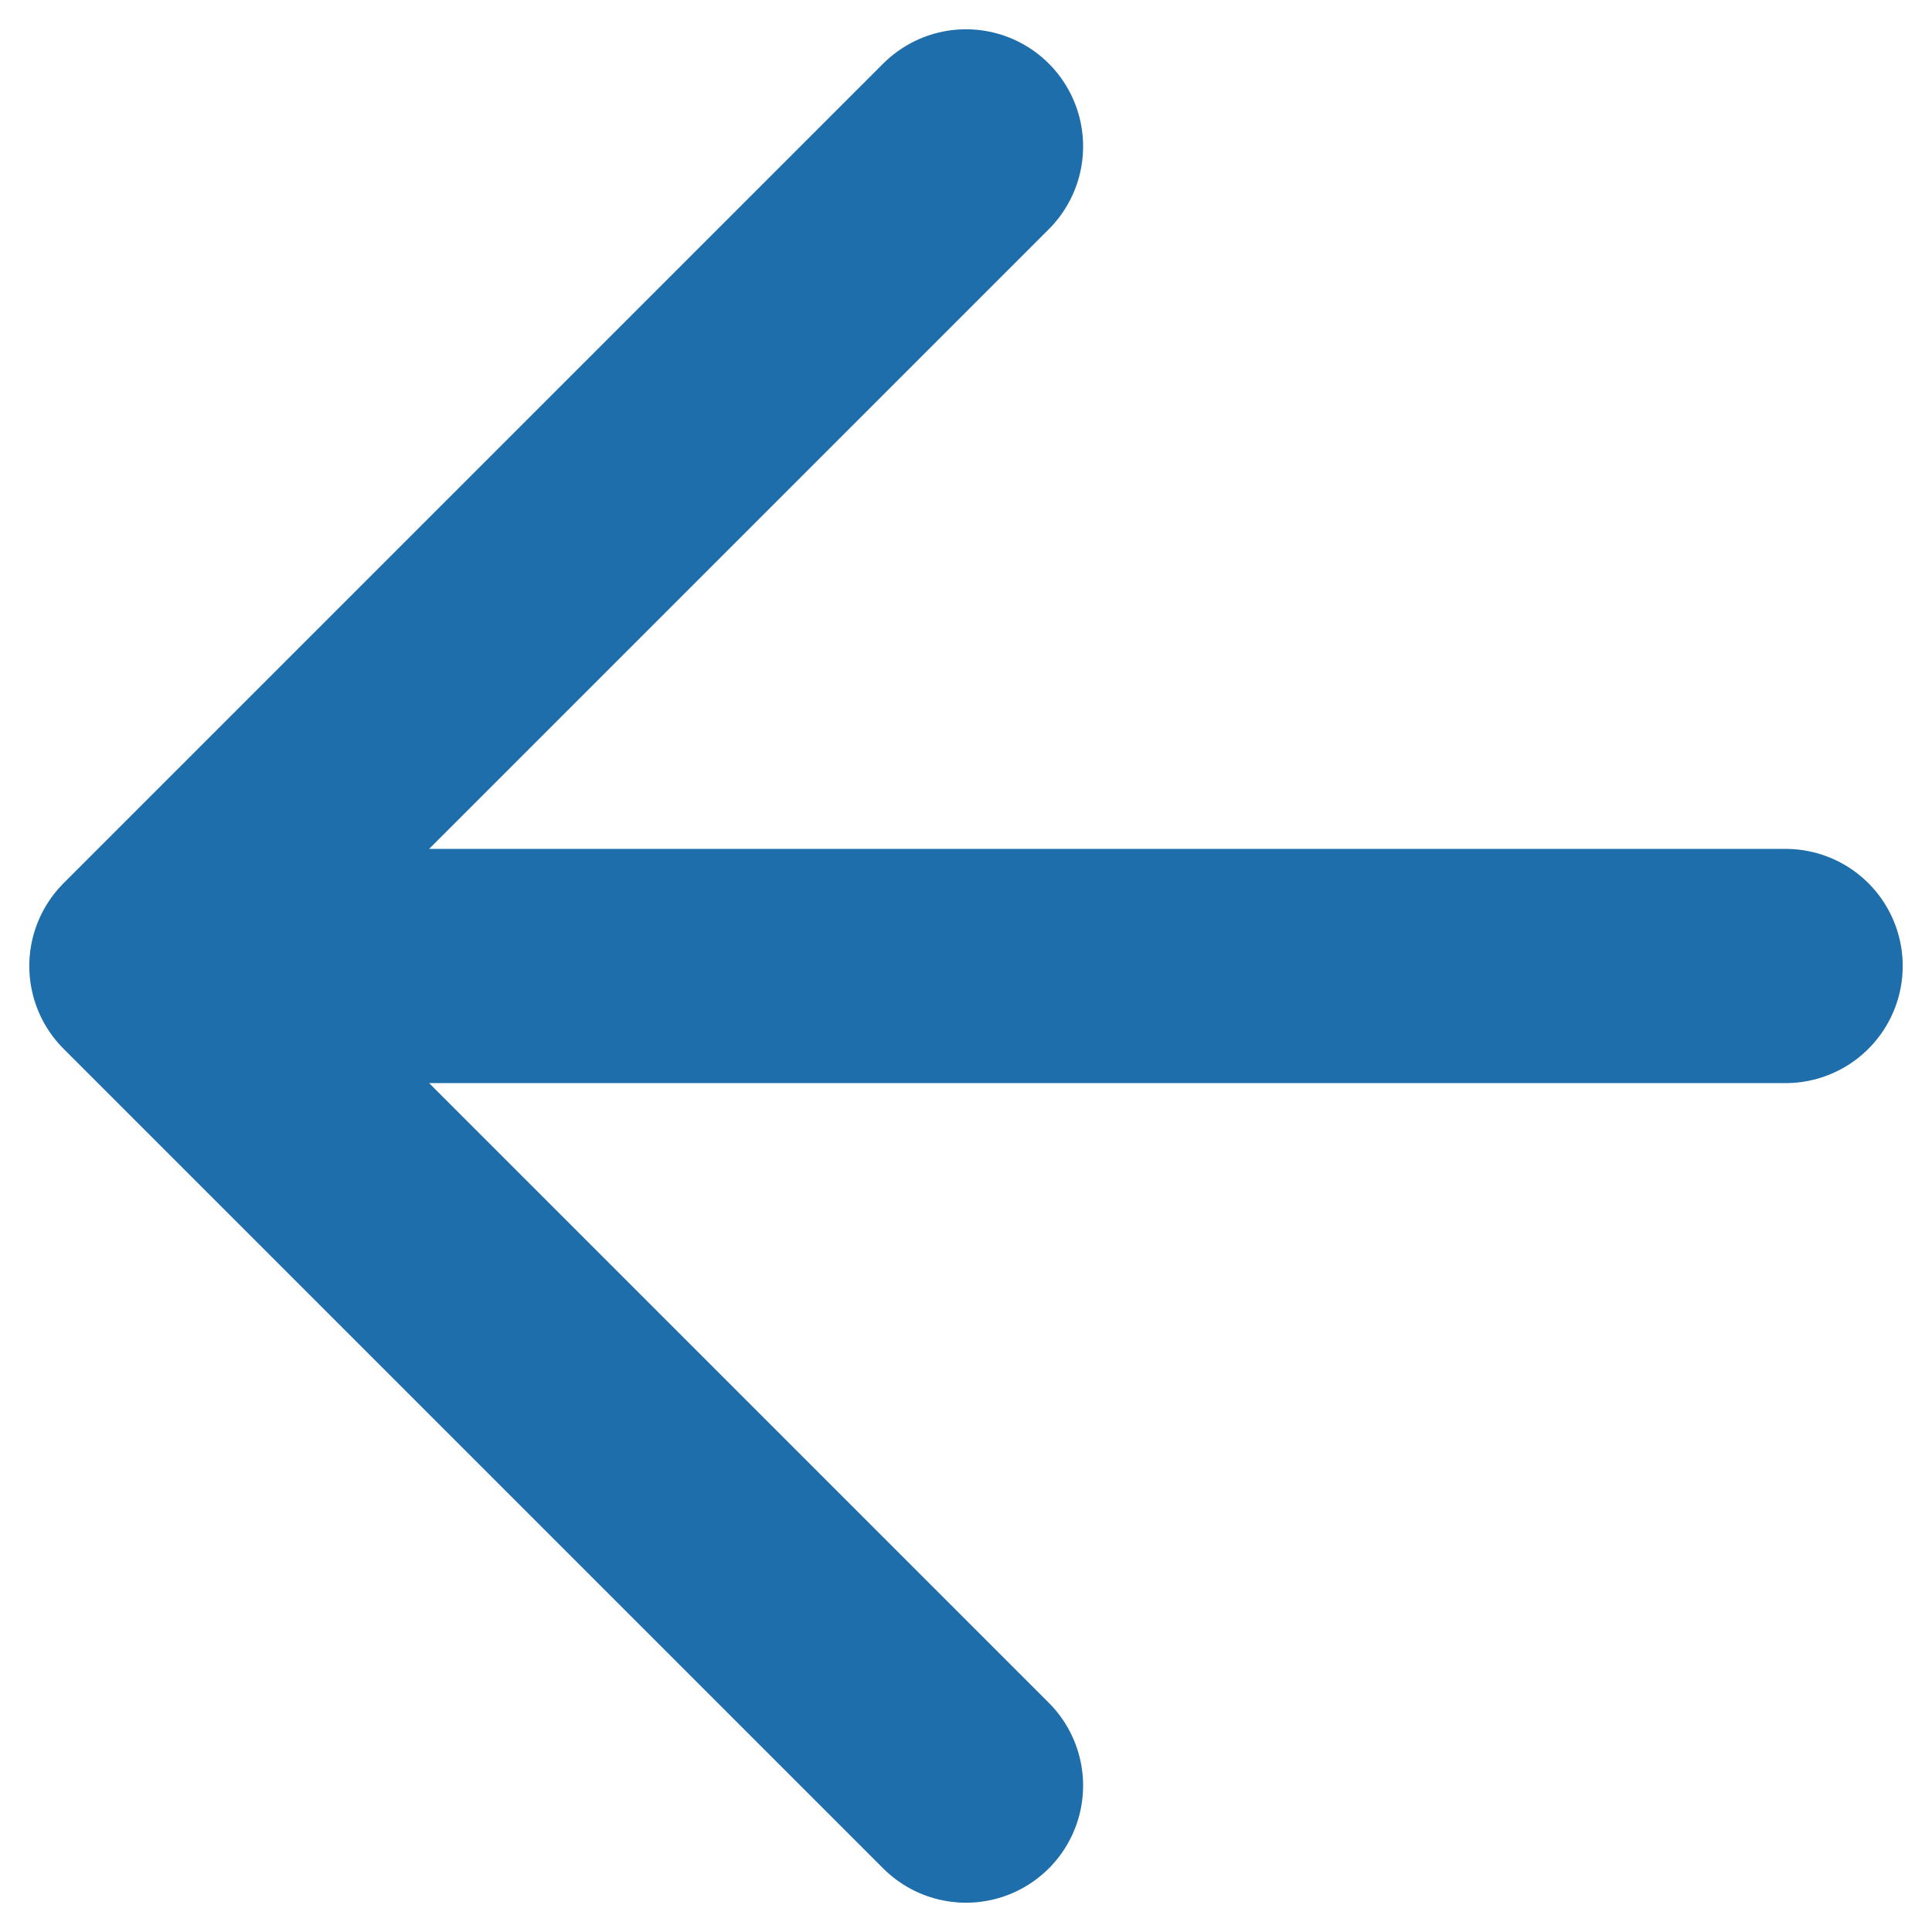
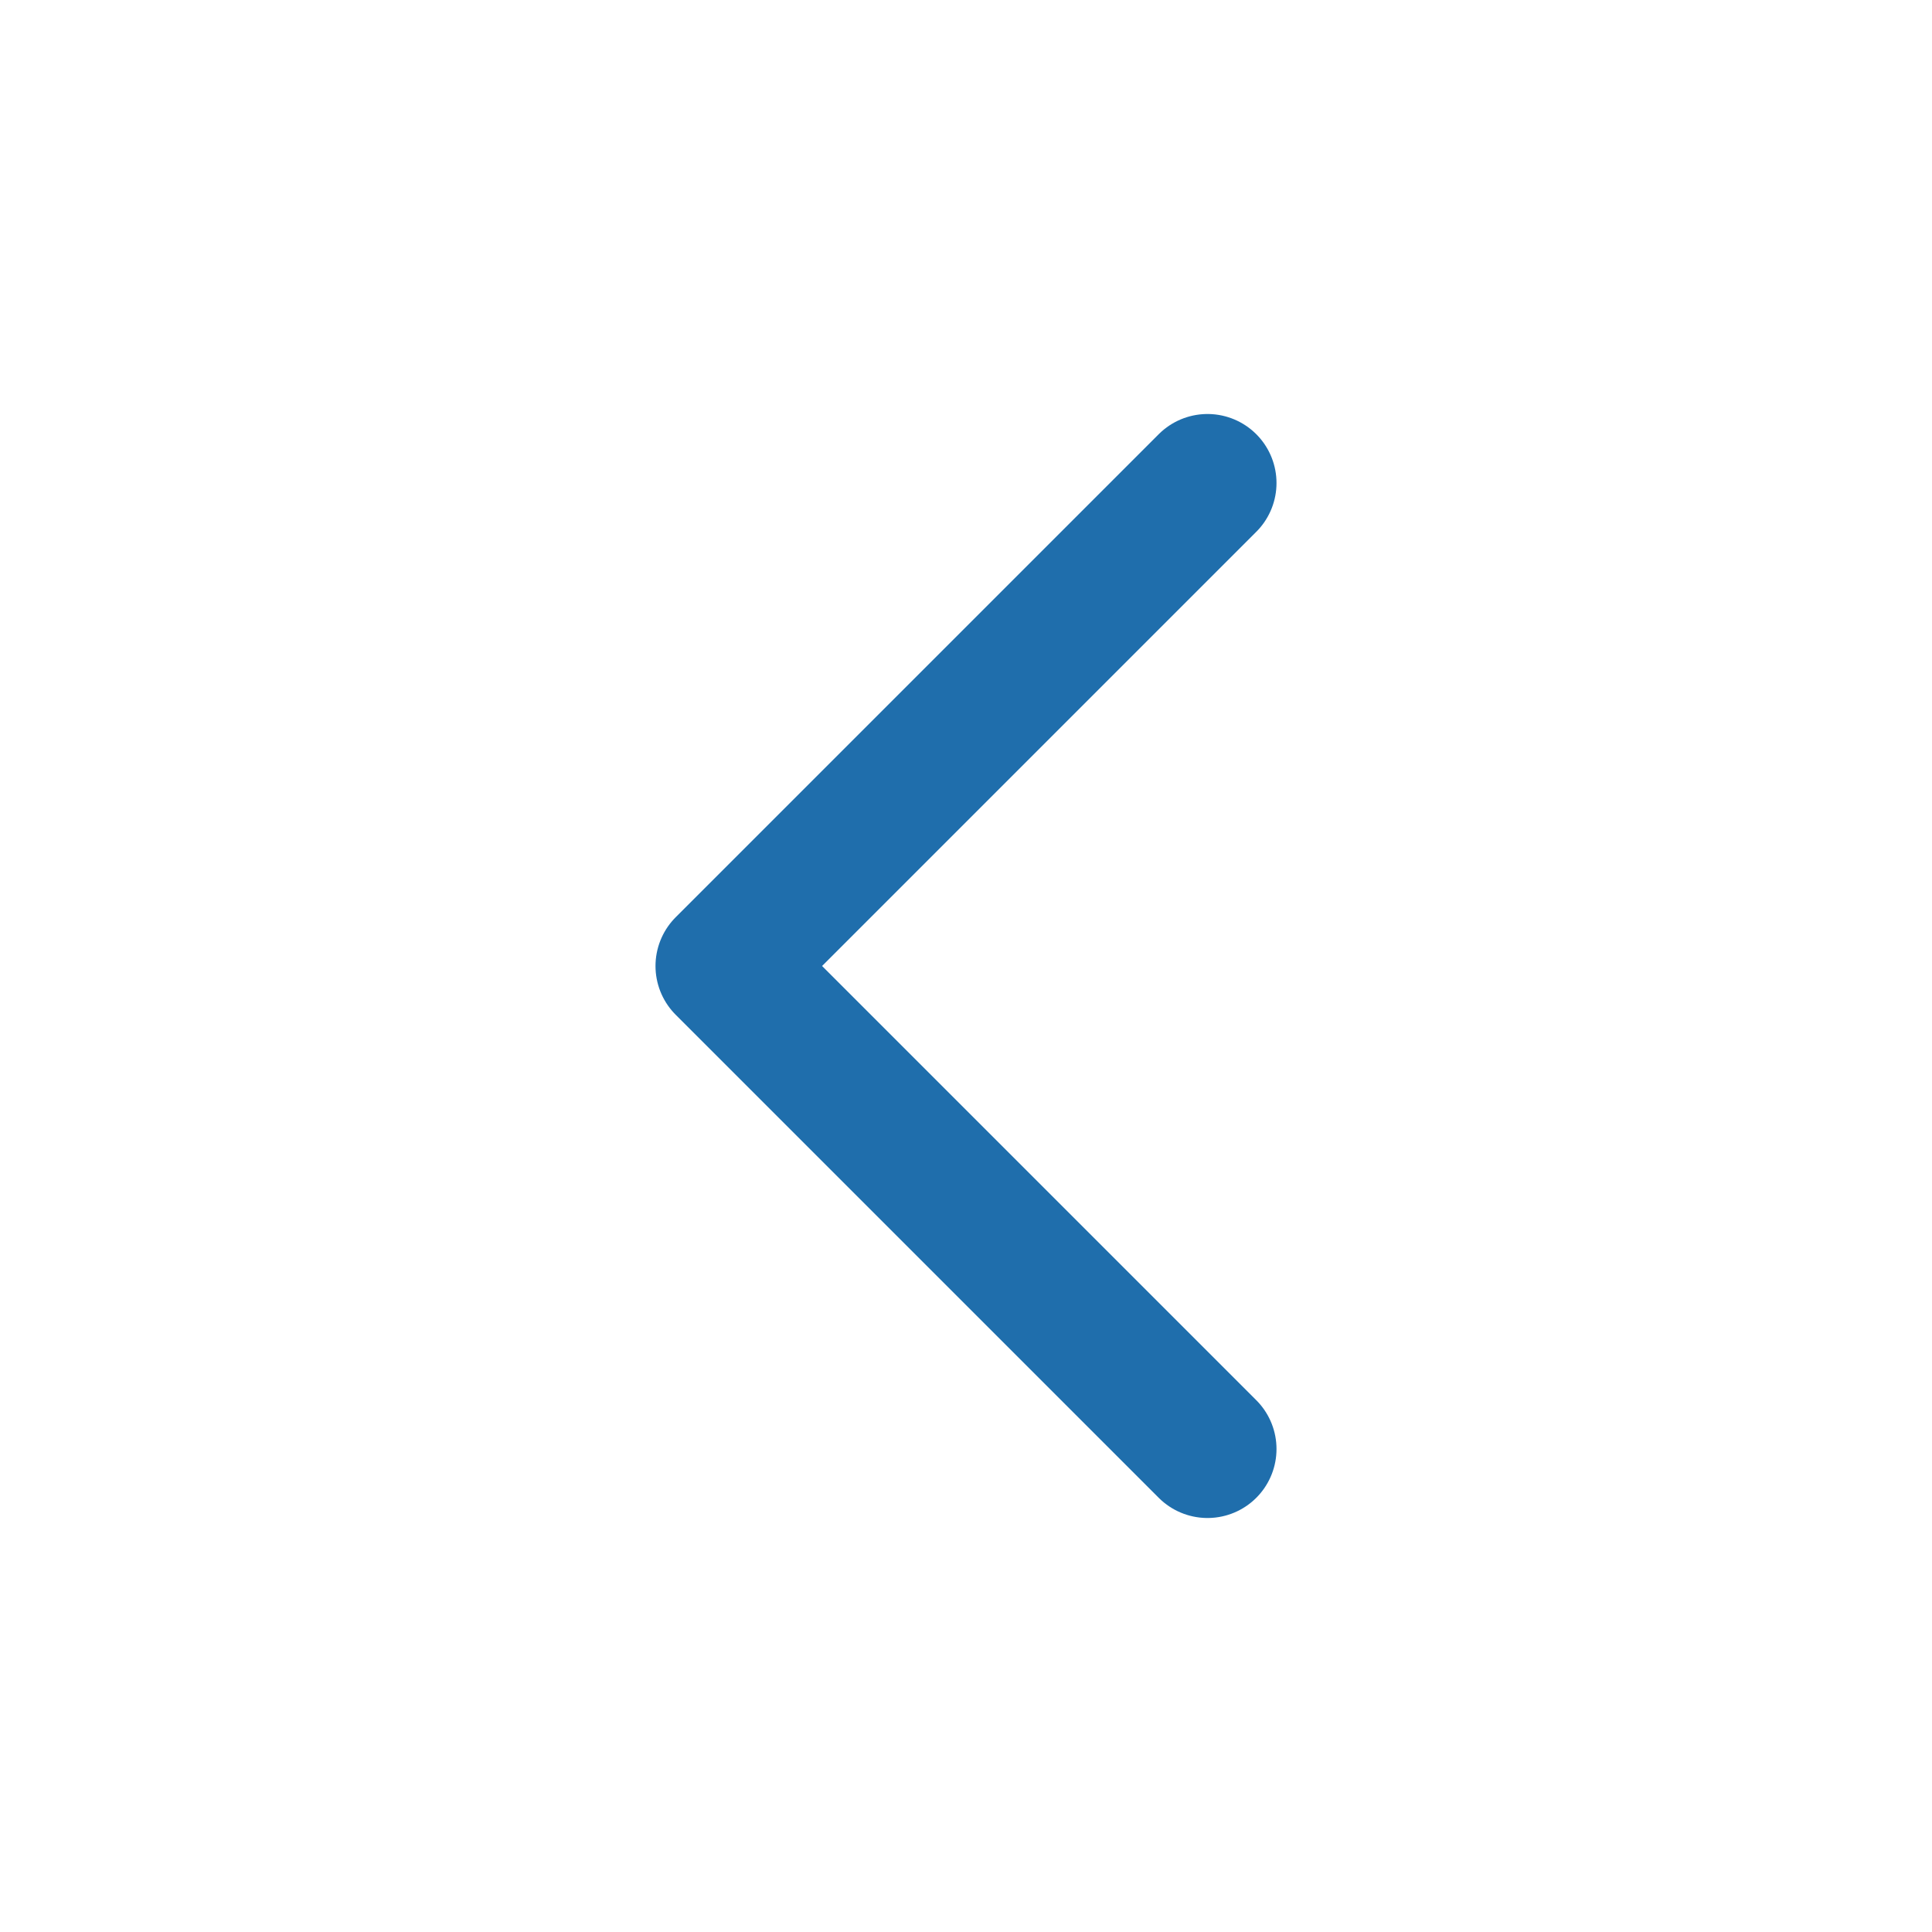
- <svg xmlns="http://www.w3.org/2000/svg" width="22" height="22" viewBox="0 0 22 22" fill="none">
-   <path d="M20.333 11H1.667M1.667 11L11 20.333M1.667 11L11 1.667" stroke="#1F6EAC" stroke-width="2.667" stroke-linecap="round" stroke-linejoin="round" />
+ <svg xmlns="http://www.w3.org/2000/svg" width="28" height="28" viewBox="0 0 28 28" fill="none">
+   <path d="M17.5 21L10.5 14L17.5 7" stroke="#1F6EAC" stroke-width="2" stroke-linecap="round" stroke-linejoin="round" />
</svg>
